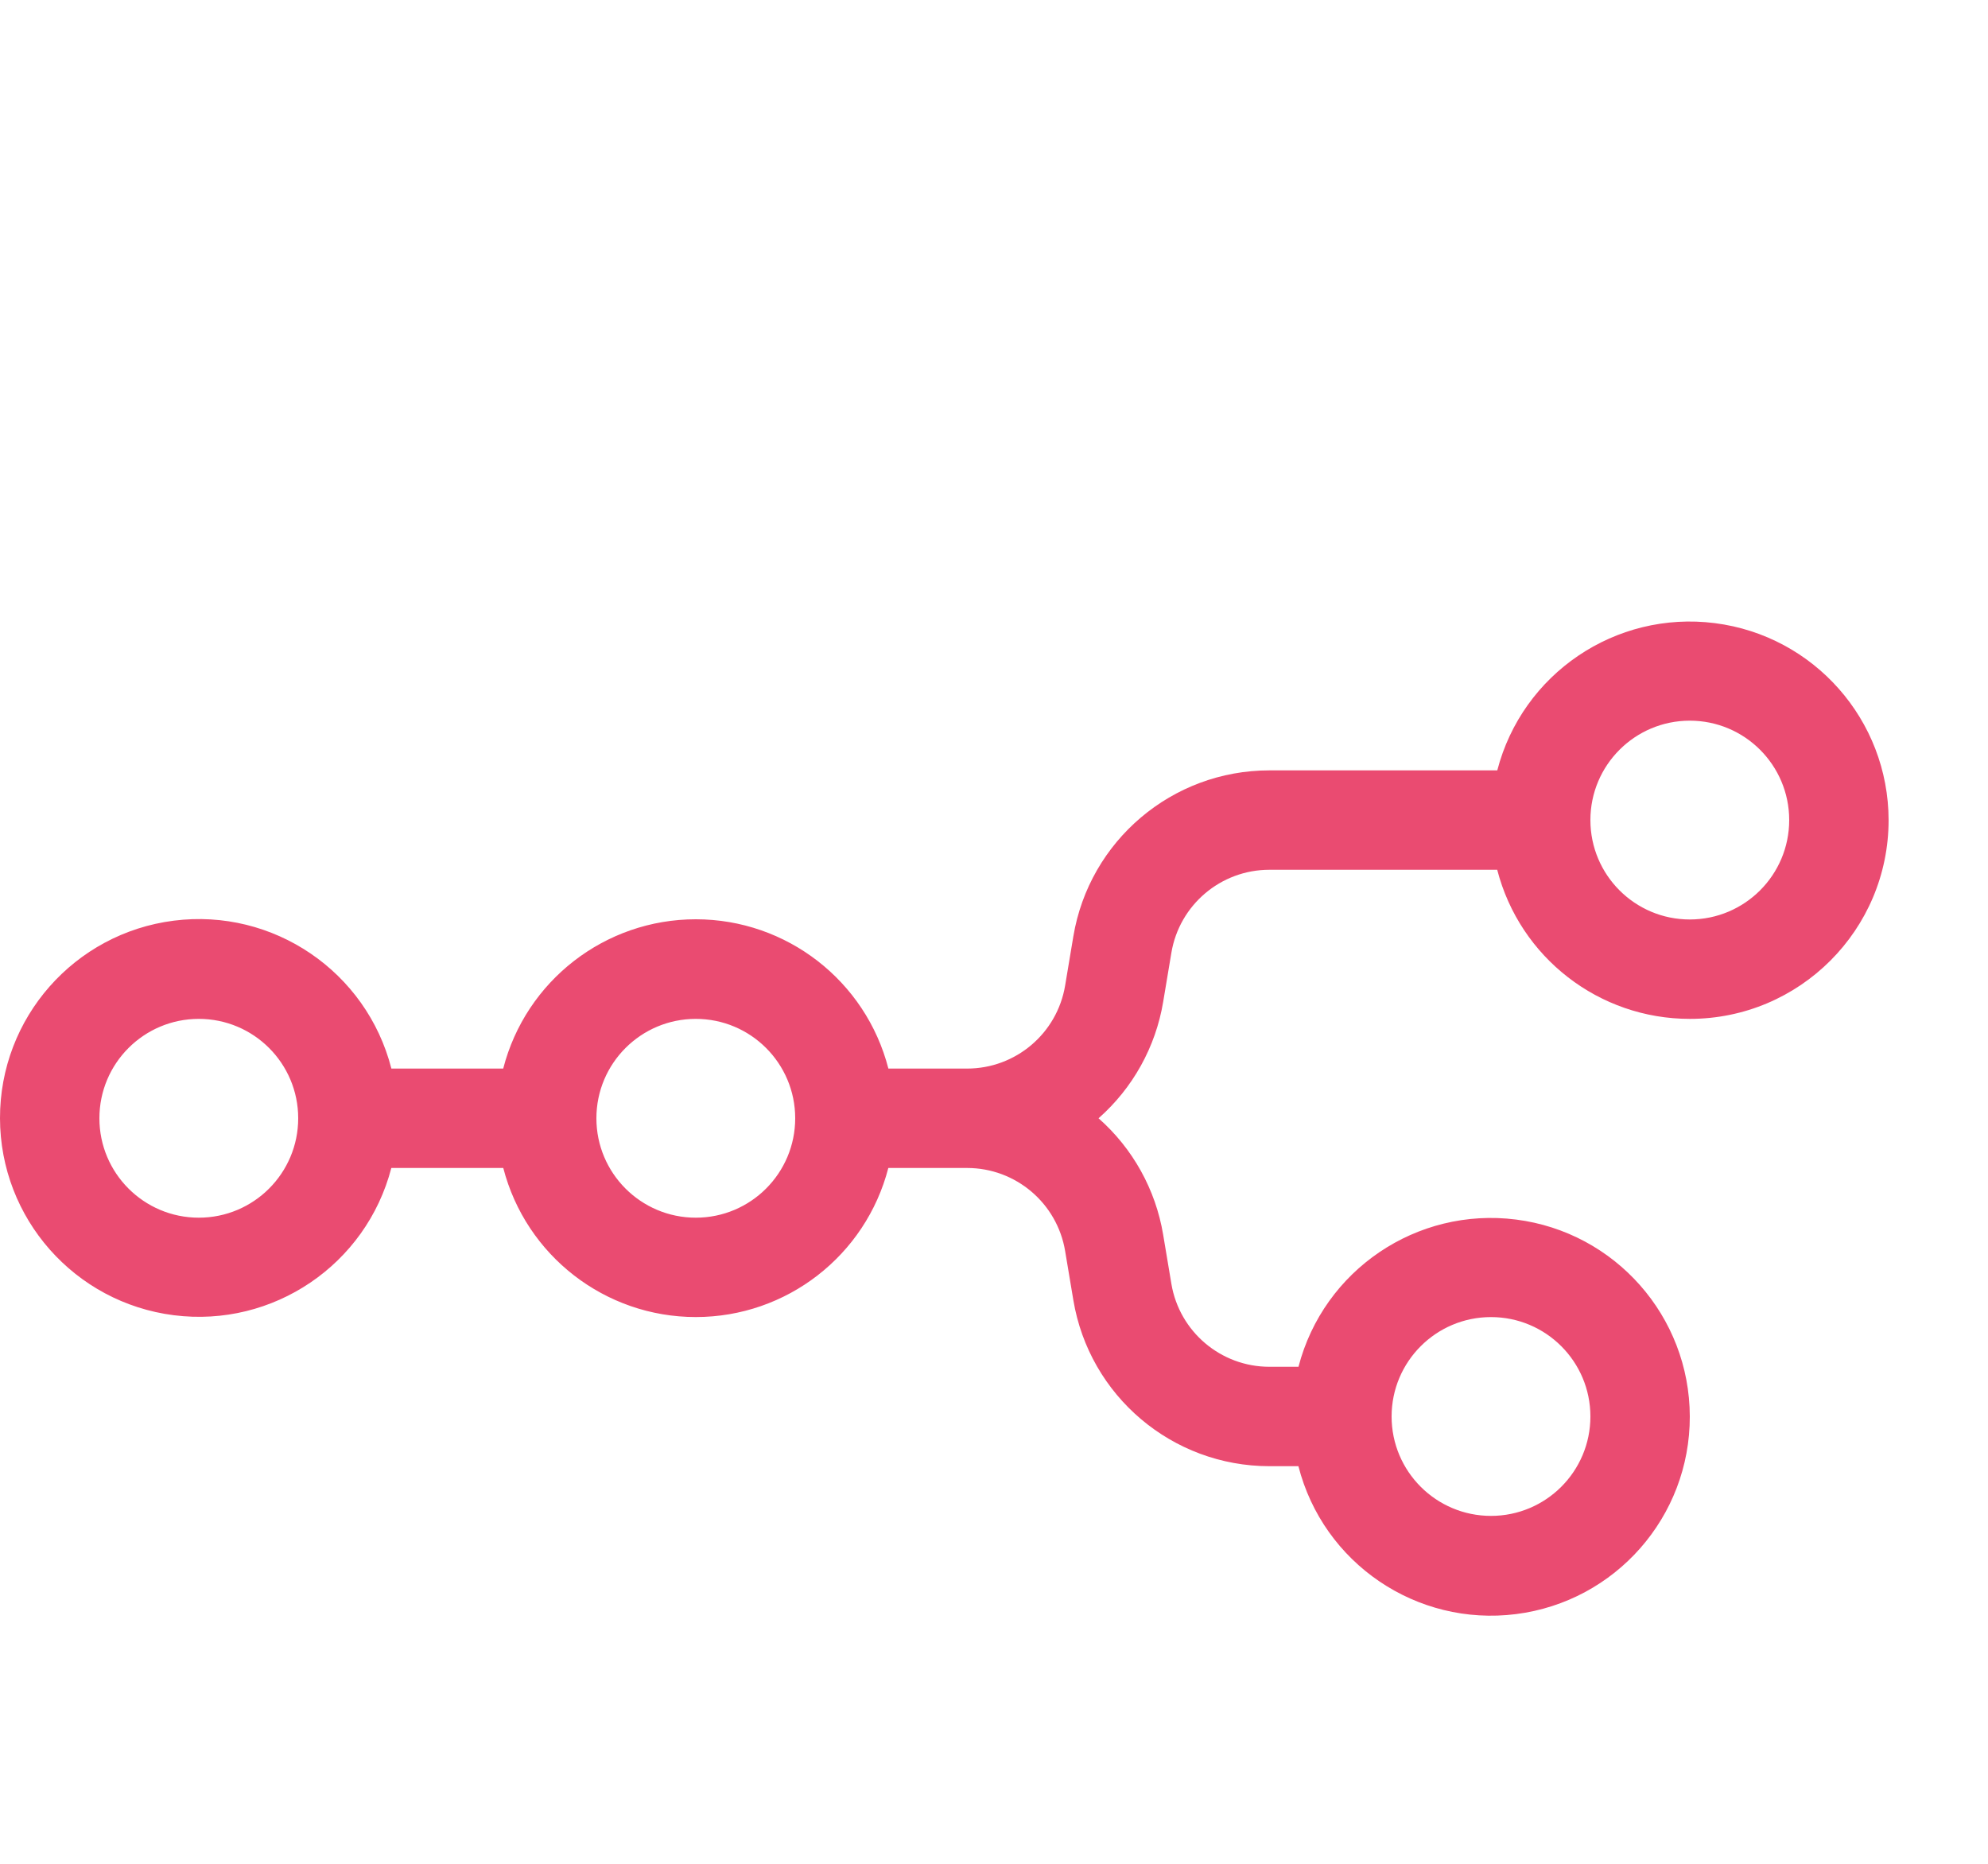
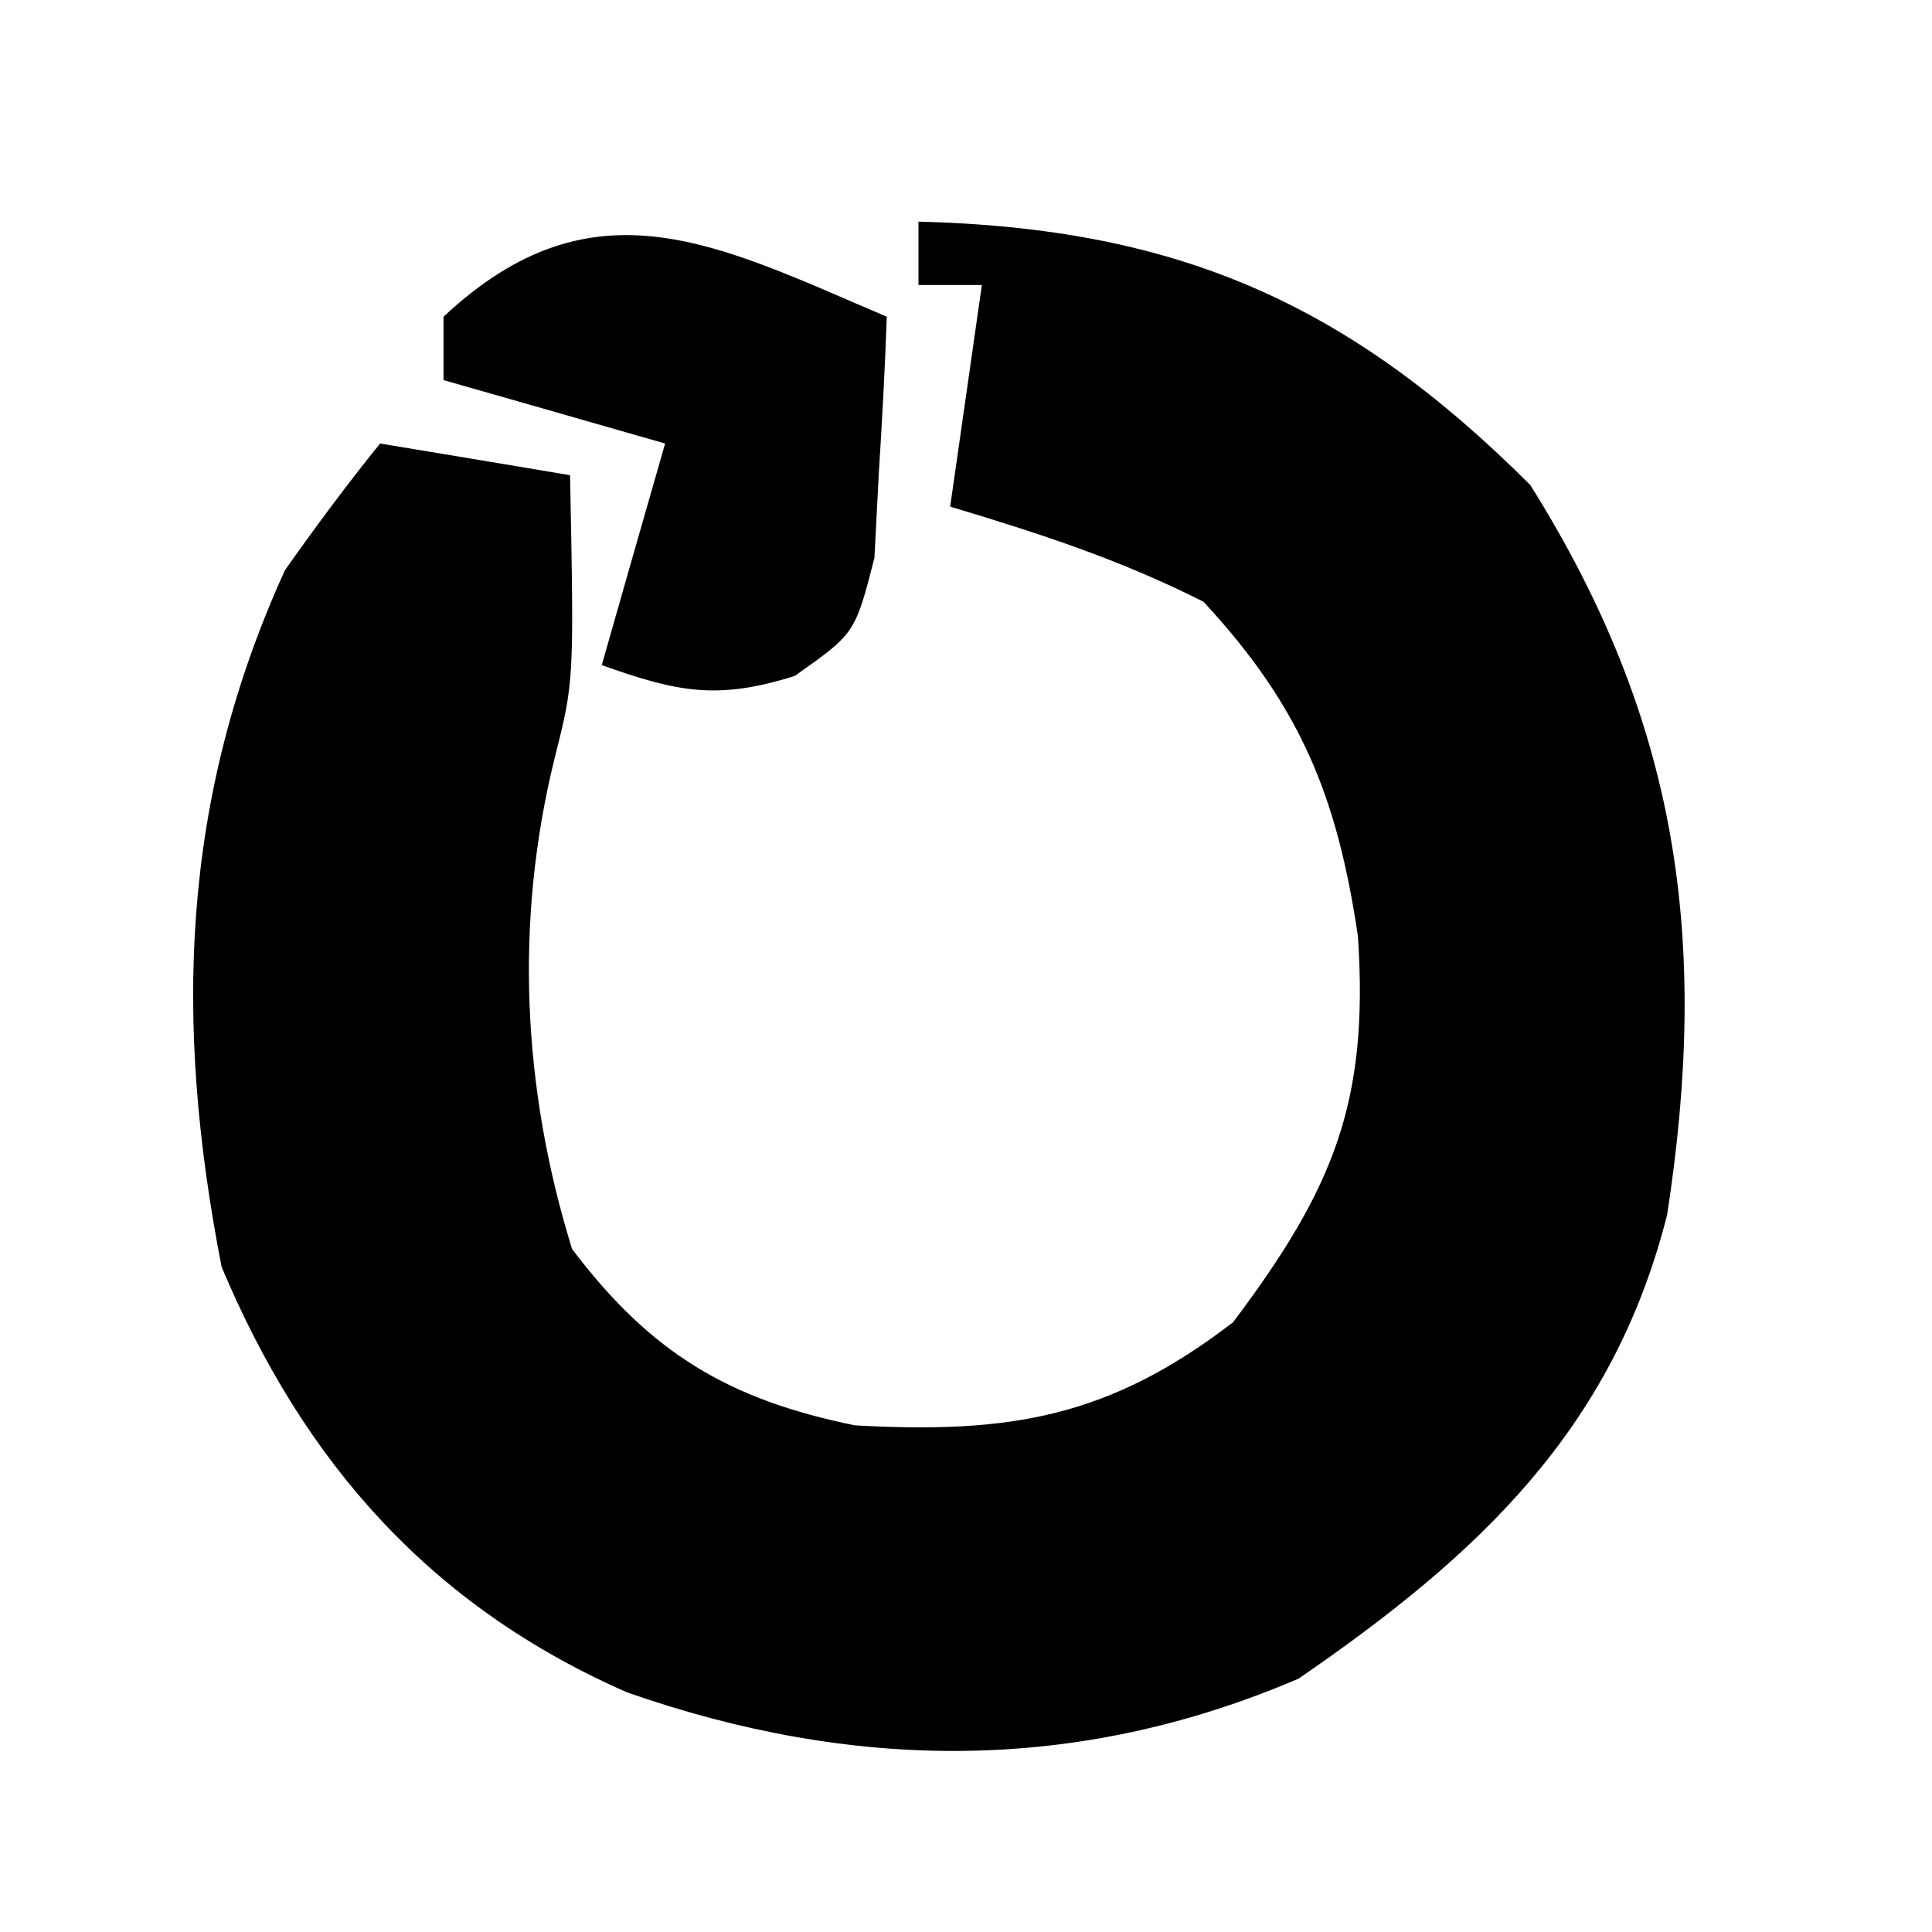
- <svg xmlns="http://www.w3.org/2000/svg" width="32" height="30">
-   <path fill="#EA4B71" fill-rule="evenodd" clip-rule="evenodd" transform="translate(0, 10)" d="M27.2 6.4A3.2 3.2 0 0 1 24.1 4h-3.667a1.6 1.6 0 0 0-1.578 1.337l-.132.79A3.2 3.2 0 0 1 17.683 8a3.2 3.2 0 0 1 1.04 1.874l.132.789A1.6 1.6 0 0 0 20.433 12h.468a3.201 3.201 0 0 1 6.299.8 3.2 3.2 0 0 1-6.3.8h-.467a3.2 3.2 0 0 1-3.156-2.674l-.132-.789A1.6 1.6 0 0 0 15.567 8.8h-1.268a3.201 3.201 0 0 1-6.198 0H6.299A3.201 3.201 0 0 1 0 8a3.2 3.2 0 0 1 6.3-.8h1.8a3.201 3.201 0 0 1 6.2 0h1.267a1.6 1.6 0 0 0 1.578-1.337l.132-.79A3.2 3.2 0 0 1 20.433 2.4h3.668a3.201 3.201 0 0 1 6.299.8 3.2 3.2 0 0 1-3.2 3.2m0-1.6a1.6 1.6 0 1 0 0-3.2 1.6 1.6 0 0 0 0 3.2m-24 4.8a1.6 1.6 0 1 0 0-3.2 1.6 1.6 0 0 0 0 3.2M12.8 8a1.6 1.6 0 1 1-3.2 0 1.6 1.6 0 0 1 3.2 0m12.8 4.8a1.6 1.6 0 1 1-3.2 0 1.6 1.6 0 0 1 3.2 0" />
+ <svg xmlns="http://www.w3.org/2000/svg" width="30px" height="30px" viewBox="0 0 30 30" version="1.1">
+   <g id="surface1">
+     <path style=" stroke:none;fill-rule:nonzero;fill:rgb(0%,0%,0%);fill-opacity:1;" d="M 14.262 3.441 C 18.27 3.543 20.922 4.695 23.762 7.531 C 26.066 11.203 26.547 14.59 25.887 18.863 C 25.043 22.203 22.949 24.152 20.164 26.066 C 16.719 27.543 13.254 27.508 9.742 26.281 C 6.699 24.949 4.723 22.723 3.441 19.672 C 2.699 15.867 2.805 12.406 4.426 8.852 C 4.898 8.184 5.387 7.523 5.902 6.887 C 7.363 7.129 7.363 7.129 8.852 7.379 C 8.914 10.578 8.914 10.578 8.613 11.77 C 7.984 14.312 8.113 16.91 8.883 19.395 C 10.109 21.016 11.32 21.734 13.277 22.133 C 15.68 22.266 17.223 22.012 19.148 20.531 C 20.703 18.461 21.258 17.121 21.086 14.539 C 20.766 12.379 20.203 10.977 18.688 9.344 C 17.387 8.688 16.16 8.289 14.754 7.867 C 14.918 6.734 15.078 5.598 15.246 4.426 C 14.922 4.426 14.598 4.426 14.262 4.426 C 14.262 4.102 14.262 3.777 14.262 3.441 Z M 14.262 3.441 " />
+     <path style=" stroke:none;fill-rule:nonzero;fill:rgb(0%,0%,0%);fill-opacity:1;" d="M 13.77 4.918 C 13.742 5.719 13.699 6.516 13.648 7.316 C 13.613 7.984 13.613 7.984 13.578 8.664 C 13.277 9.836 13.277 9.836 12.34 10.496 C 11.137 10.875 10.52 10.746 9.344 10.328 C 9.668 9.191 9.992 8.055 10.328 6.887 C 9.191 6.562 8.055 6.234 6.887 5.902 C 6.887 5.578 6.887 5.254 6.887 4.918 C 9.219 2.734 11.152 3.805 13.77 4.918 Z M 13.77 4.918 " />
+     <path style=" stroke:none;fill-rule:nonzero;fill:rgb(0%,0%,0%);fill-opacity:1;" d="M 0 10.82 C 0.492 12.785 0.492 12.785 0.492 12.785 Z M 0 10.82 " />
+   </g>
</svg>
